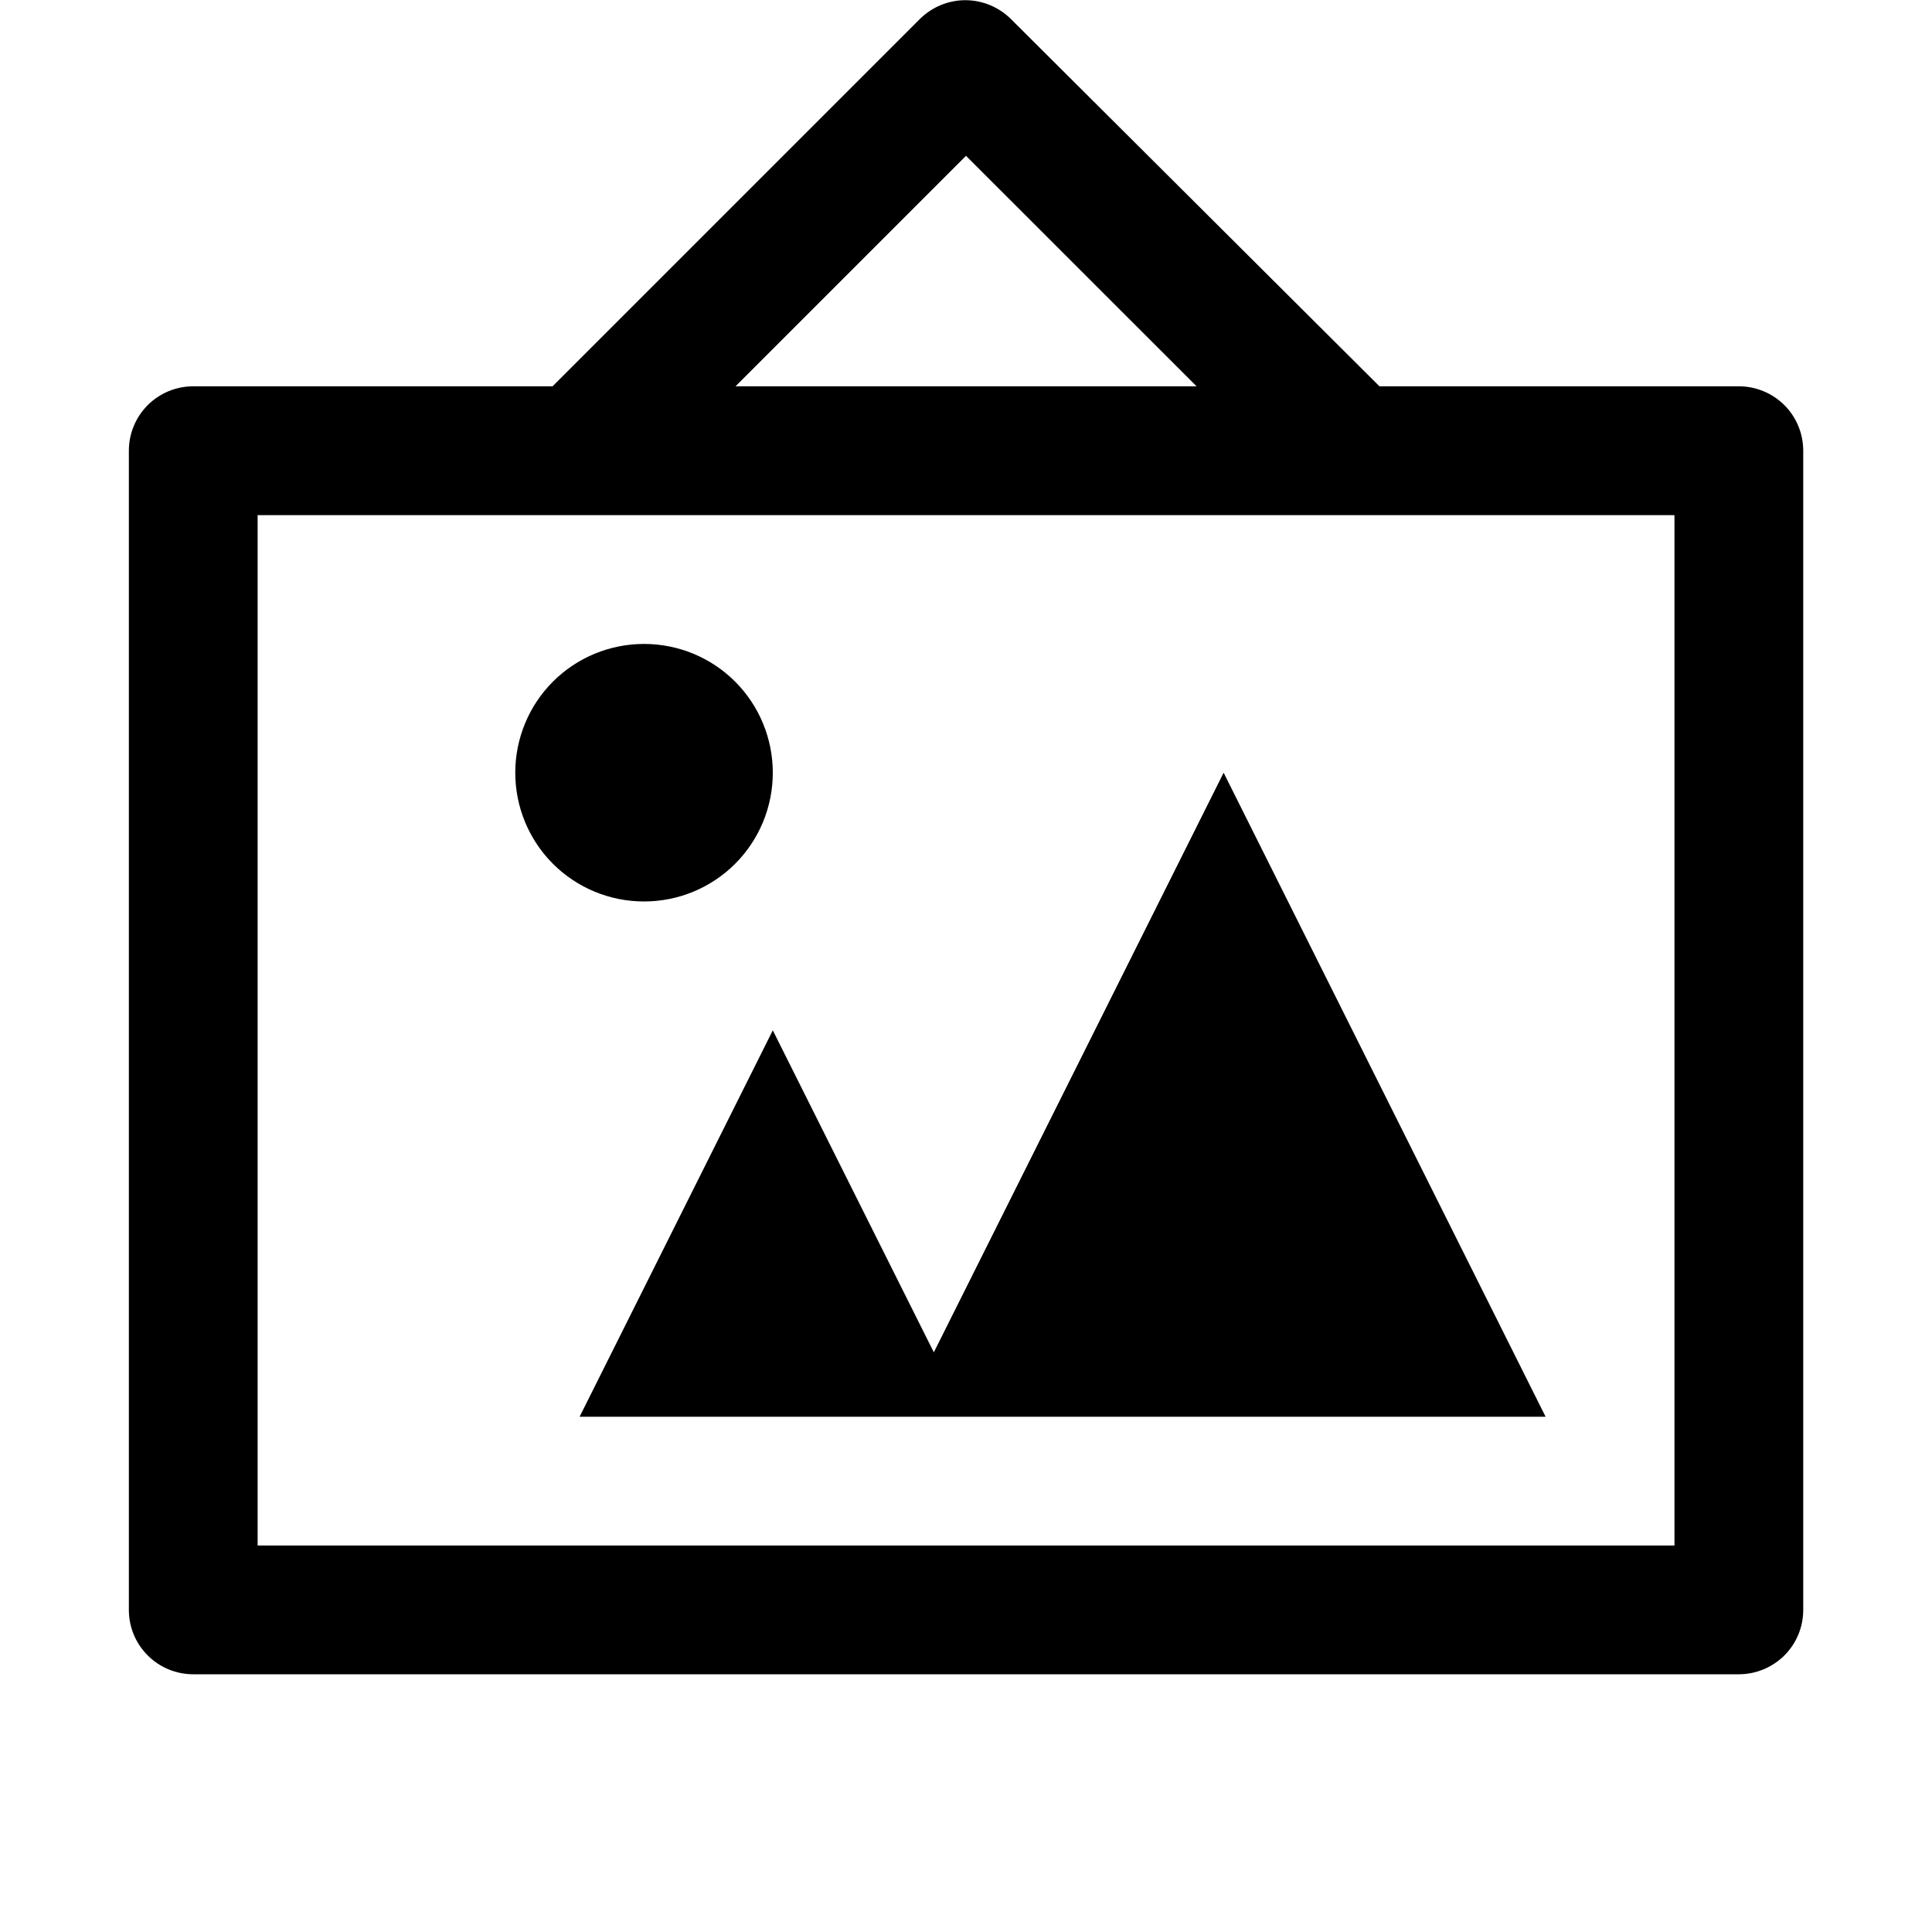
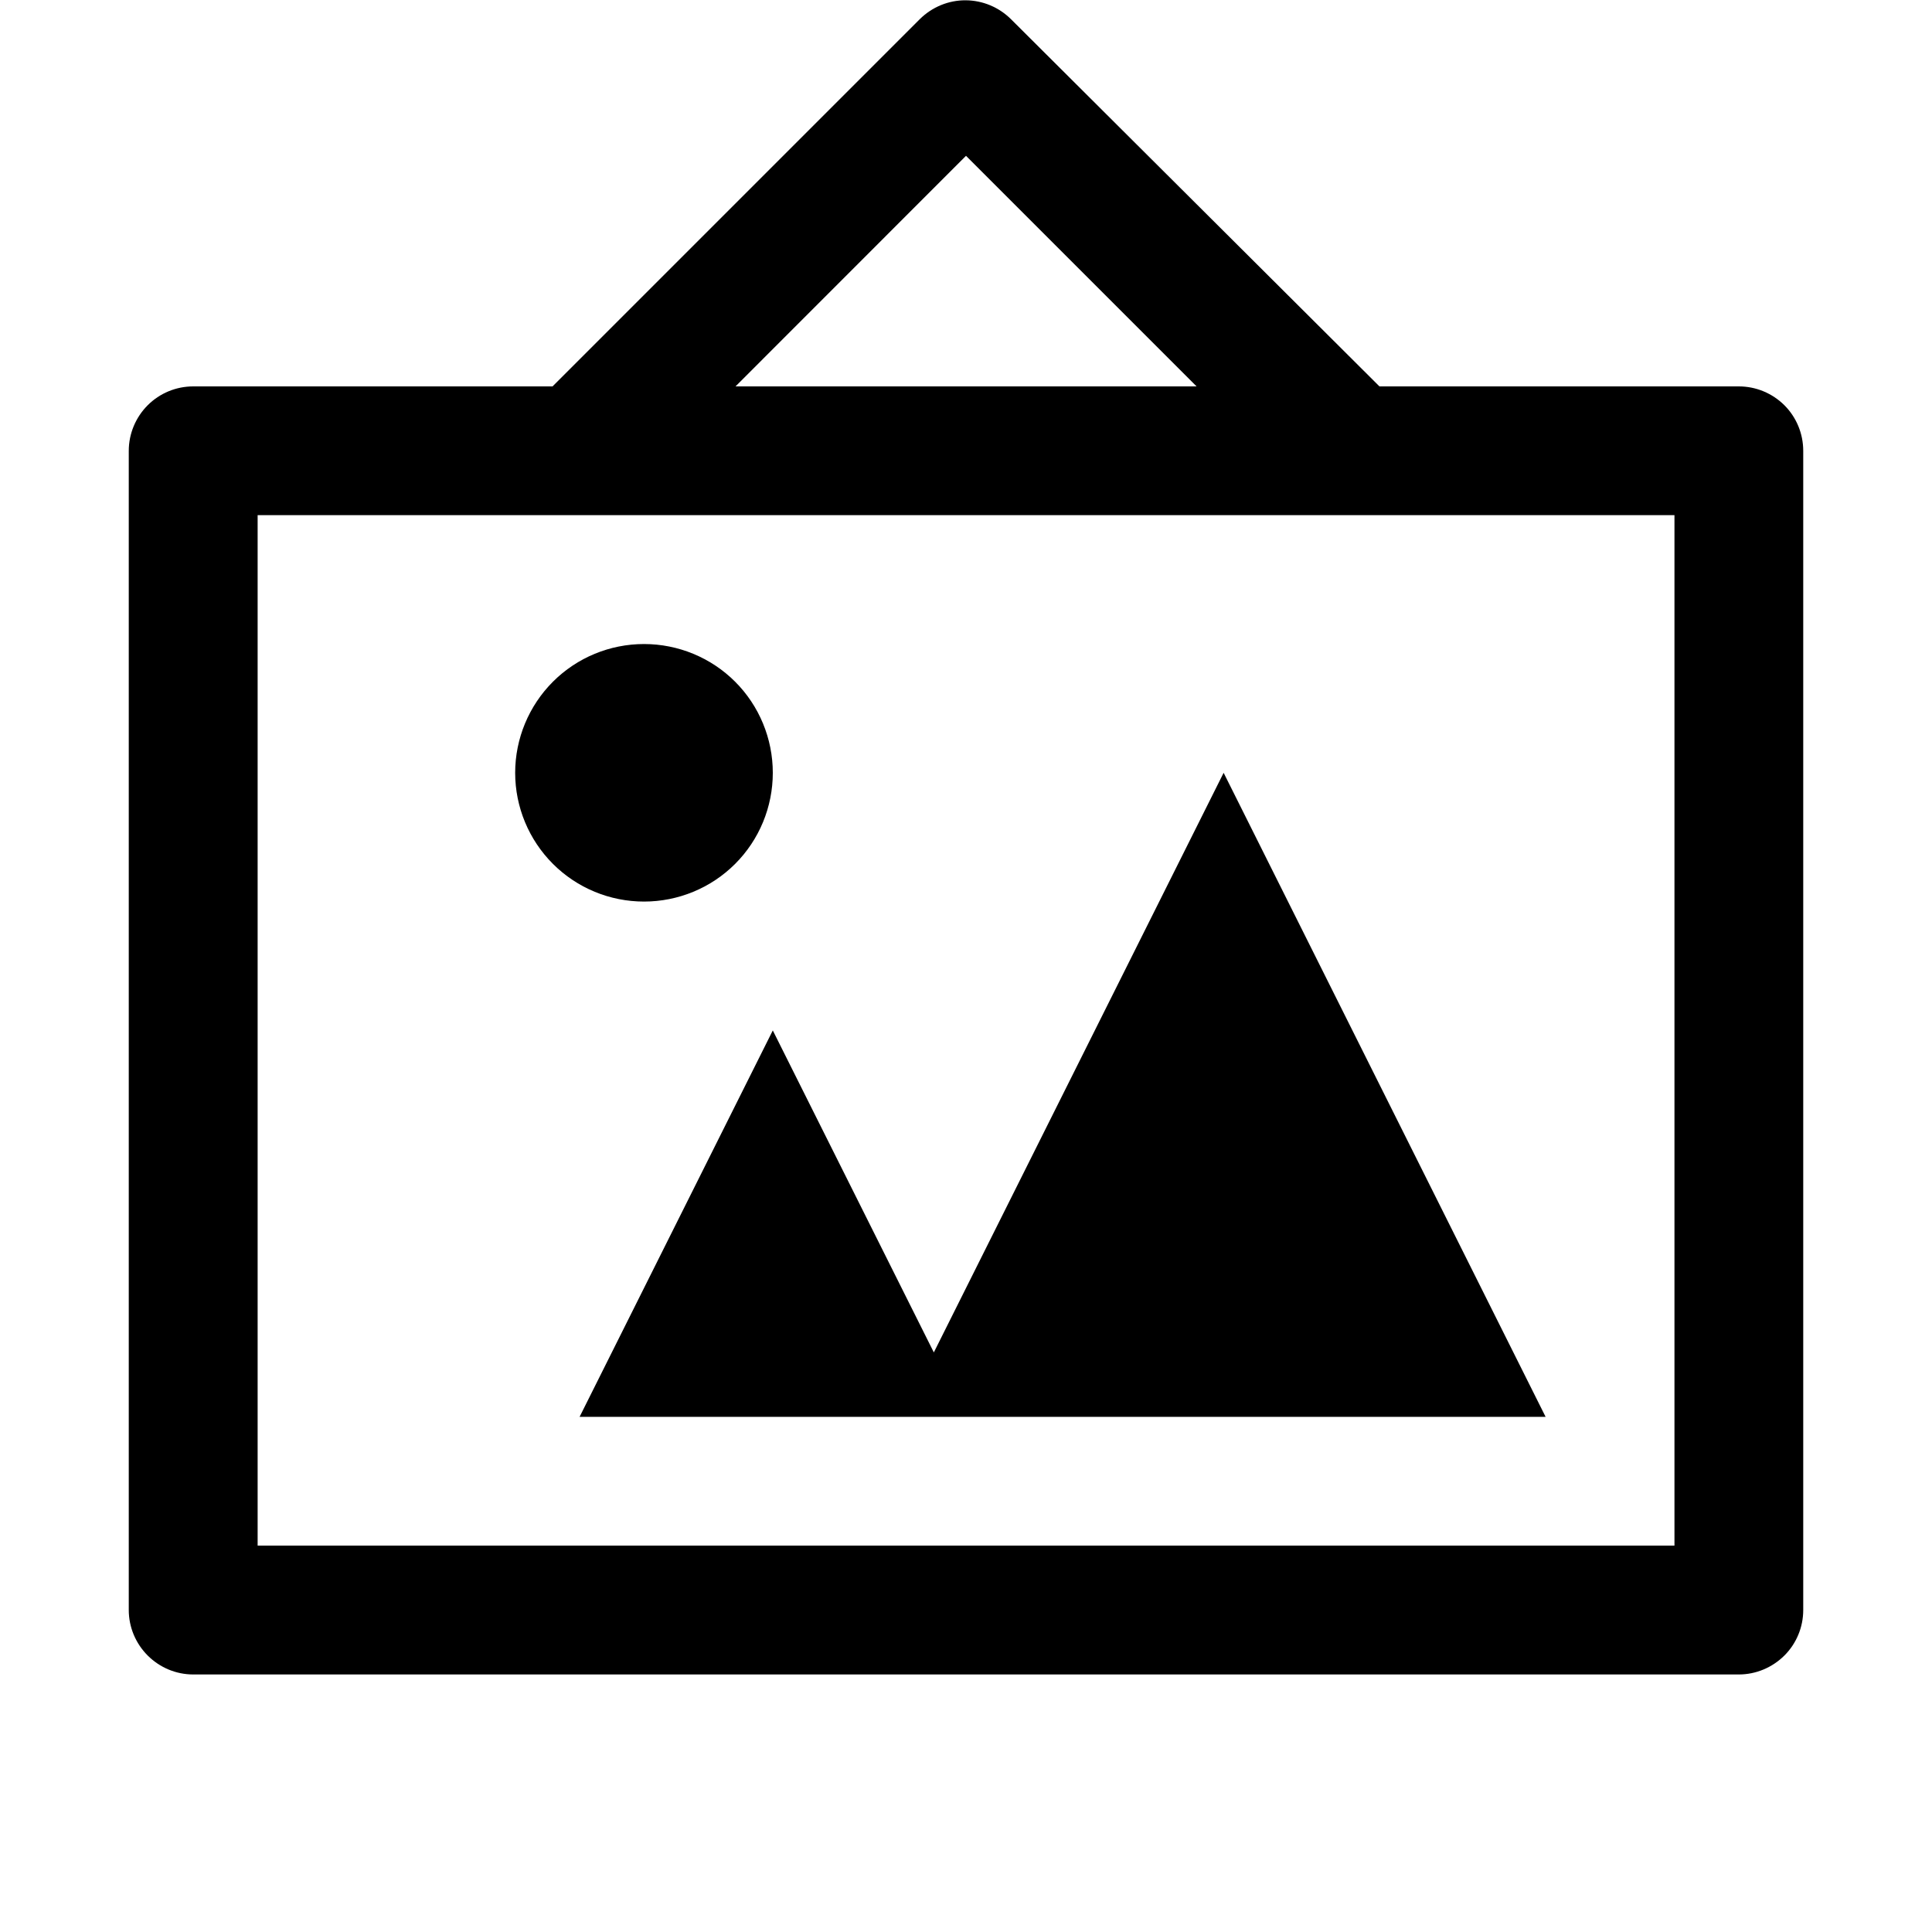
<svg xmlns="http://www.w3.org/2000/svg" width="20" height="20" viewBox="0 0 20 20" fill="none">
-   <g clip-path="url(#clip0_626_11751)">
-     <path d="M14.28 3.999L10.467 0.199C10.342 0.074 10.173 0.003 9.996 0.002C9.82 0.001 9.65 0.071 9.524 0.195L9.52 0.199L5.72 3.999H2C1.824 3.999 1.654 4.069 1.529 4.194C1.404 4.319 1.334 4.489 1.334 4.666V16.666C1.334 16.843 1.404 17.012 1.529 17.137C1.654 17.262 1.824 17.332 2 17.332H18C18.177 17.332 18.346 17.262 18.472 17.137C18.597 17.012 18.667 16.843 18.667 16.666V4.666C18.667 4.489 18.597 4.319 18.472 4.194C18.346 4.069 18.177 3.999 18 3.999H14.28ZM10 1.613L12.387 3.999H7.614L10 1.613ZM17.334 15.999H2.667V5.333H17.334V15.999ZM6.667 9.332C6.313 9.332 5.974 9.192 5.724 8.942C5.474 8.692 5.334 8.353 5.334 7.999C5.334 7.646 5.474 7.306 5.724 7.056C5.974 6.806 6.313 6.666 6.667 6.666C7.021 6.666 7.36 6.806 7.61 7.056C7.86 7.306 8 7.646 8 7.999C8 8.353 7.86 8.692 7.61 8.942C7.36 9.192 7.021 9.332 6.667 9.332ZM16 14.666H6L8 10.666L9.667 13.999L12.667 7.999L16 14.666Z" fill="currentColor" />
-   </g>
-   <defs>
-     <clipPath id="clip0_626_11751">
-       <rect width="19.037" height="19.037" fill="currentColor" transform="scale(1.05058)" />
-     </clipPath>
-   </defs>
+   <path d="M14.28 4L10.467 0.2C10.342 0.075 10.173 0.004 9.996 0.003C9.82 0.002 9.65 0.072 9.524 0.196L9.52 0.2L5.72 4H2C1.823 4 1.654 4.07 1.529 4.195C1.404 4.32 1.333 4.49 1.333 4.667V16.667C1.333 16.844 1.404 17.013 1.529 17.138C1.654 17.263 1.823 17.334 2 17.334H18C18.177 17.334 18.346 17.263 18.472 17.138C18.597 17.013 18.667 16.844 18.667 16.667V4.667C18.667 4.49 18.597 4.32 18.472 4.195C18.346 4.07 18.177 4 18 4H14.28ZM10 1.613L12.387 4H7.614L10 1.613ZM17.334 16H2.667V5.333H17.334V16ZM6.667 9.333C6.313 9.333 5.974 9.193 5.724 8.943C5.474 8.693 5.333 8.354 5.333 8C5.333 7.647 5.474 7.307 5.724 7.057C5.974 6.807 6.313 6.667 6.667 6.667C7.02 6.667 7.36 6.807 7.61 7.057C7.86 7.307 8 7.647 8 8C8 8.354 7.86 8.693 7.61 8.943C7.36 9.193 7.02 9.333 6.667 9.333ZM16 14.667H6L8 10.667L9.667 14L12.667 8L16 14.667Z" fill="currentColor" />
</svg>
